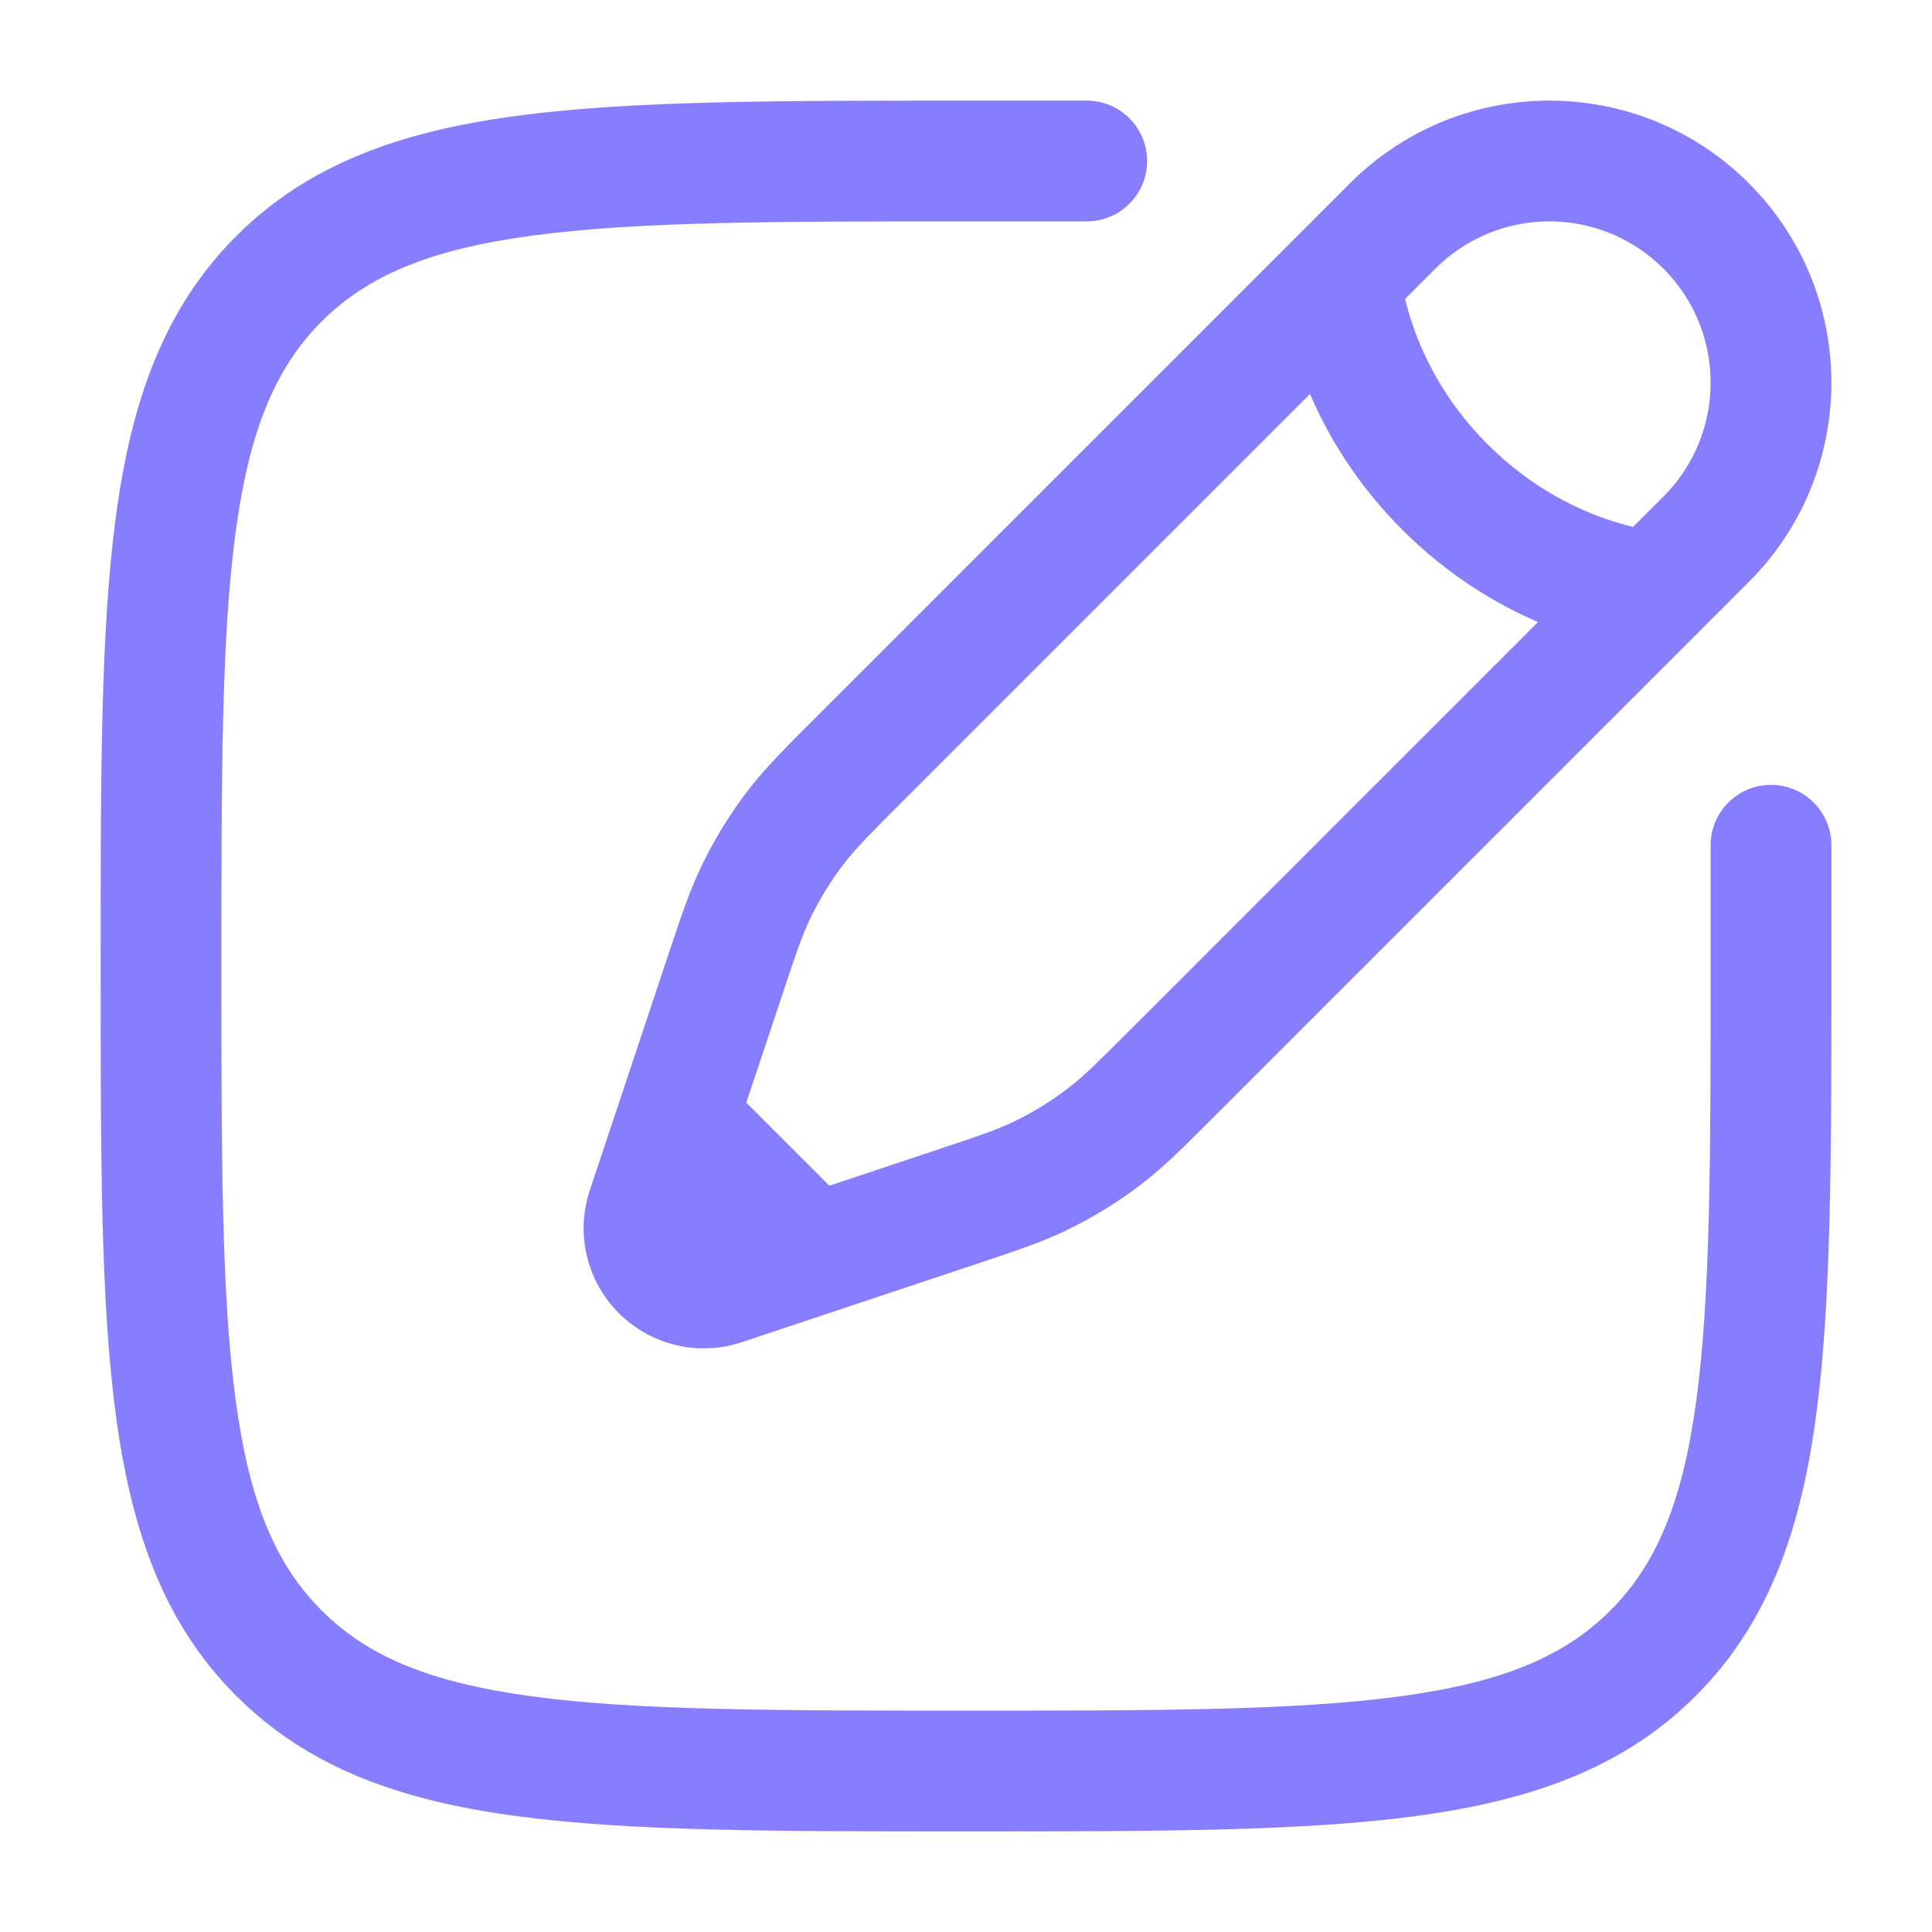
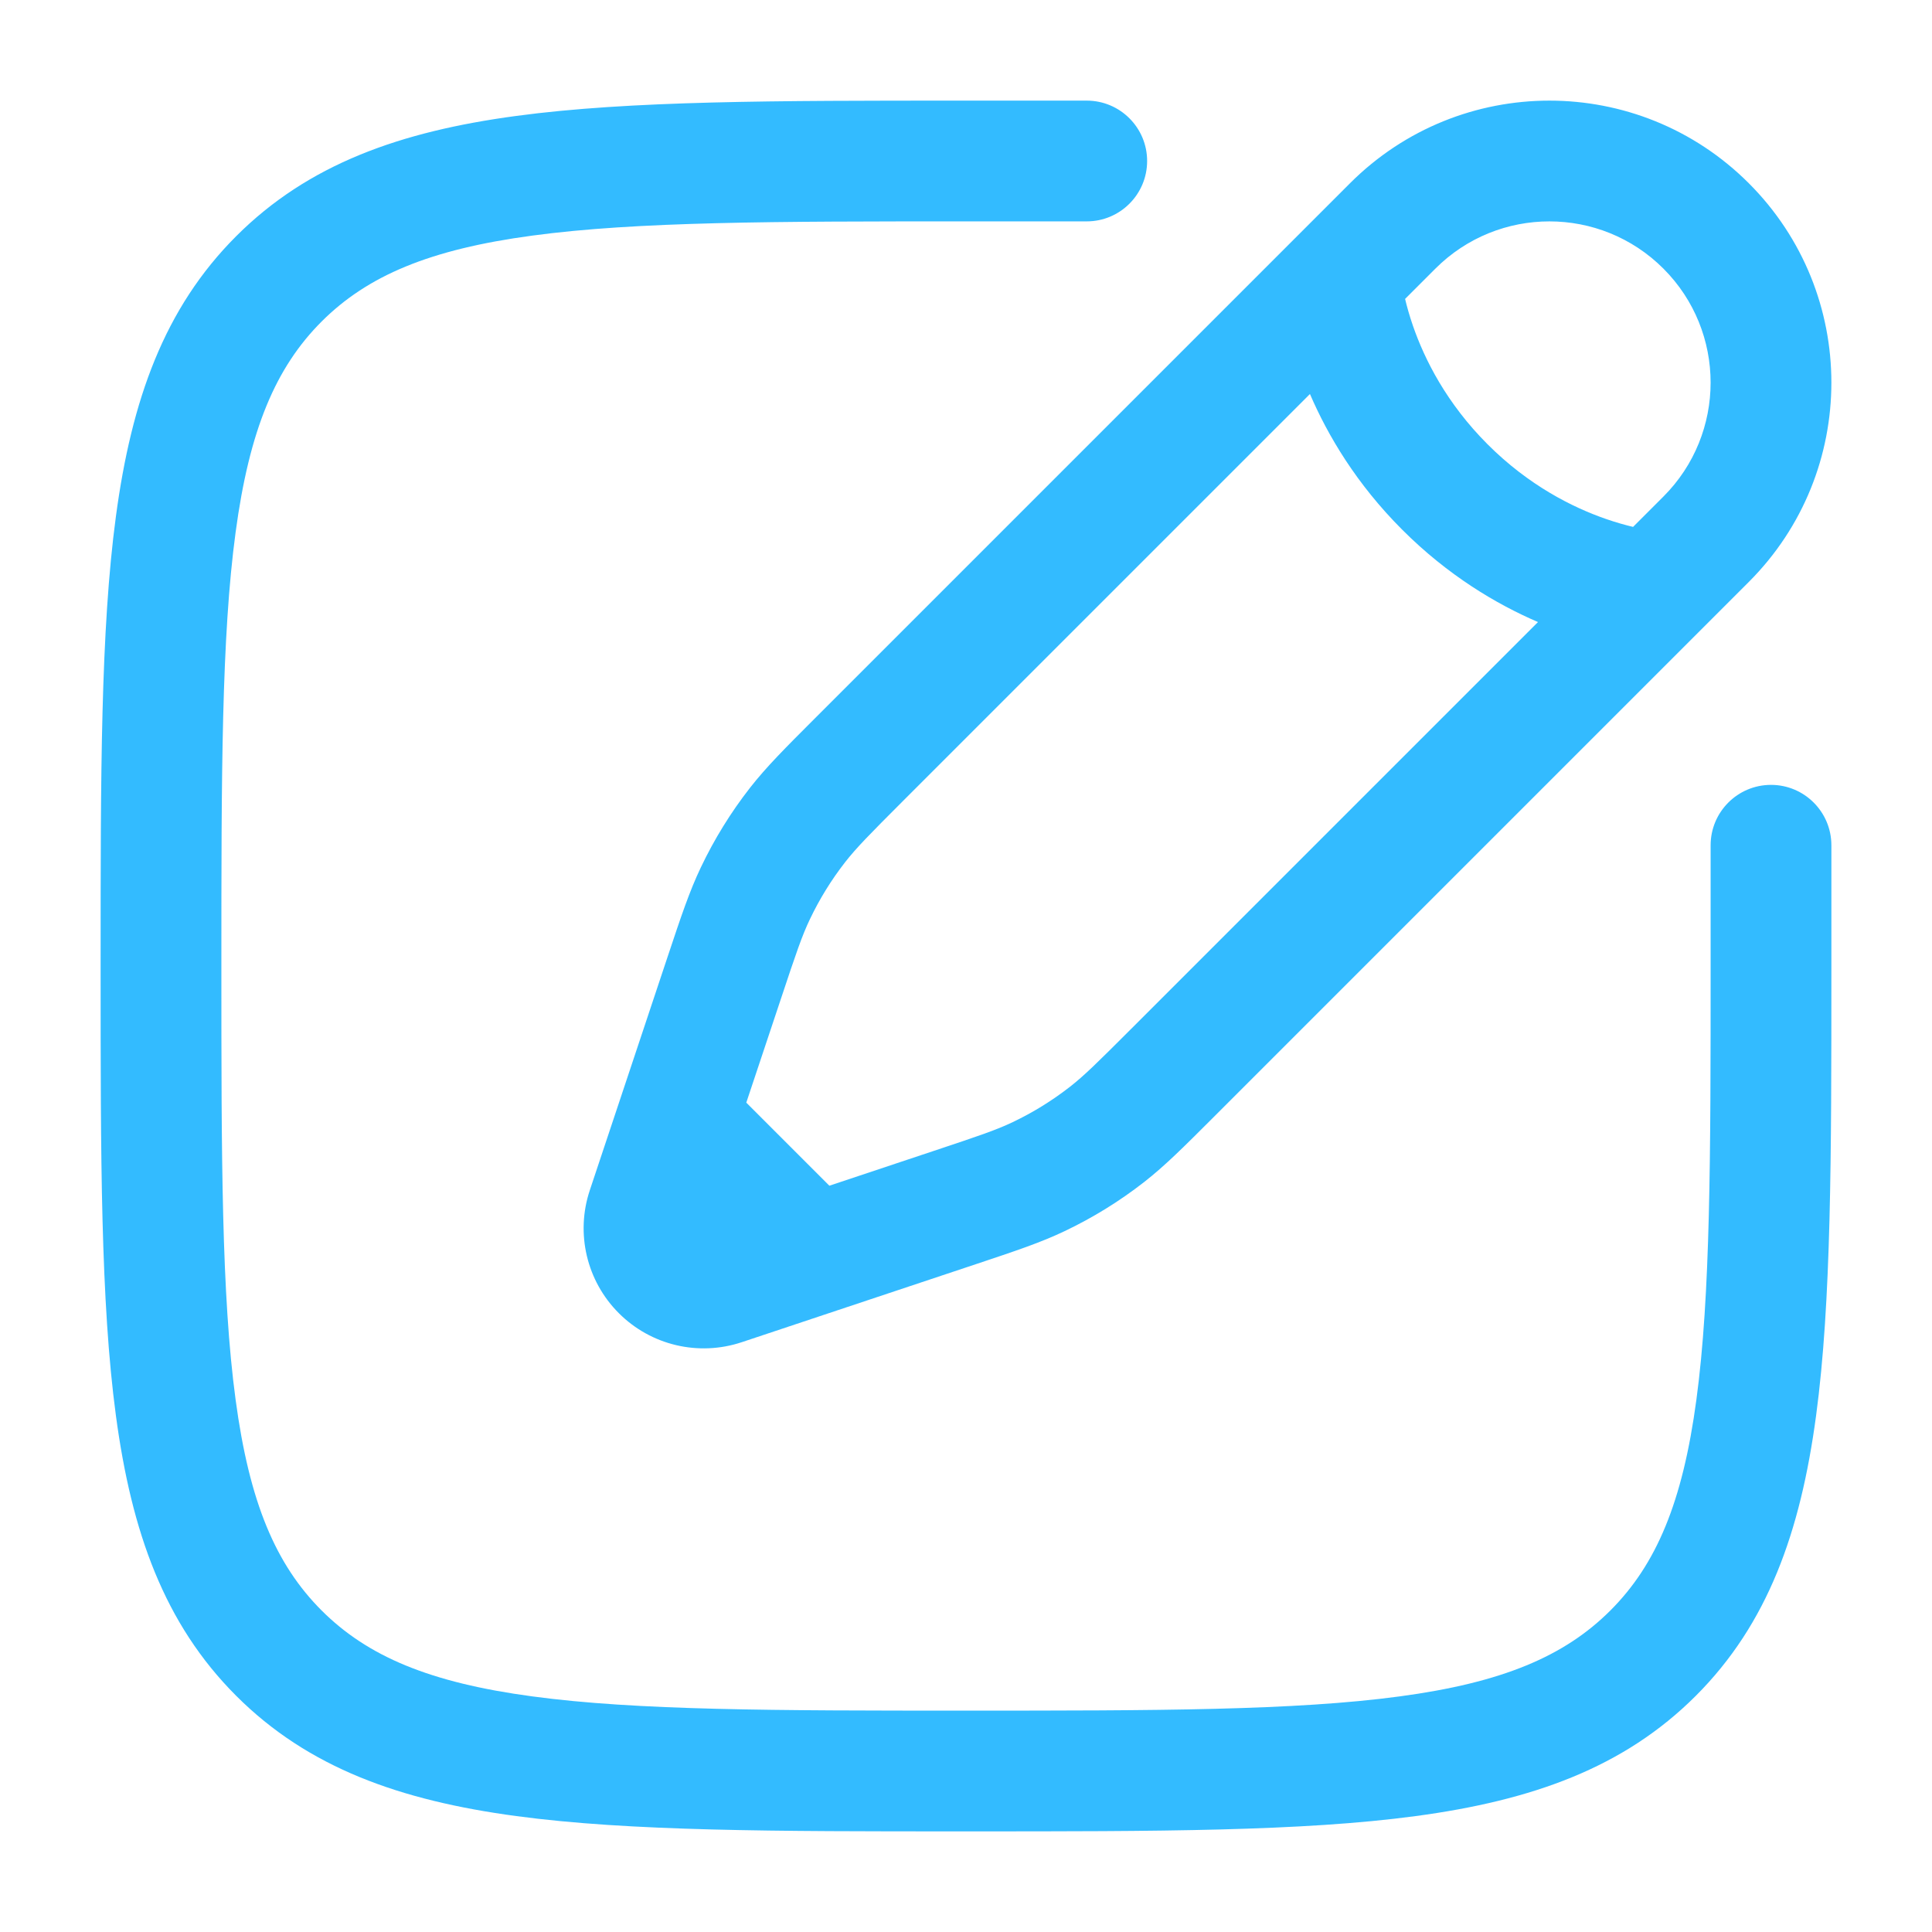
<svg xmlns="http://www.w3.org/2000/svg" width="36" height="36" viewBox="0 0 36 36" fill="none">
-   <path fill-rule="evenodd" clip-rule="evenodd" d="M17.914 1.875H20.25C20.871 1.875 21.375 2.379 21.375 3C21.375 3.621 20.871 4.125 20.25 4.125H18C14.433 4.125 11.87 4.127 9.92 4.39C8.003 4.647 6.847 5.138 5.992 5.992C5.138 6.847 4.647 8.003 4.39 9.92C4.127 11.87 4.125 14.433 4.125 18C4.125 21.567 4.127 24.13 4.39 26.08C4.647 27.997 5.138 29.153 5.992 30.008C6.847 30.862 8.003 31.353 9.92 31.61C11.87 31.873 14.433 31.875 18 31.875C21.567 31.875 24.13 31.873 26.08 31.61C27.997 31.353 29.153 30.862 30.008 30.008C30.862 29.153 31.353 27.997 31.61 26.08C31.873 24.13 31.875 21.567 31.875 18V15.75C31.875 15.129 32.379 14.625 33 14.625C33.621 14.625 34.125 15.129 34.125 15.75V18.086C34.125 21.549 34.125 24.262 33.84 26.379C33.549 28.547 32.941 30.257 31.599 31.599C30.257 32.941 28.547 33.549 26.379 33.84C24.262 34.125 21.549 34.125 18.086 34.125H17.914C14.451 34.125 11.738 34.125 9.621 33.84C7.453 33.549 5.743 32.941 4.401 31.599C3.059 30.257 2.451 28.547 2.16 26.379C1.875 24.262 1.875 21.549 1.875 18.086V17.914C1.875 14.451 1.875 11.738 2.16 9.621C2.451 7.453 3.059 5.743 4.401 4.401C5.743 3.059 7.453 2.451 9.621 2.16C11.738 1.875 14.451 1.875 17.914 1.875ZM25.156 3.414C27.208 1.362 30.534 1.362 32.586 3.414C34.638 5.466 34.638 8.792 32.586 10.844L22.614 20.816C22.057 21.373 21.708 21.722 21.319 22.026C20.86 22.384 20.364 22.69 19.839 22.94C19.393 23.153 18.925 23.309 18.178 23.558L13.821 25.01C13.017 25.278 12.13 25.069 11.531 24.469C10.931 23.87 10.722 22.983 10.99 22.179L12.442 17.822C12.691 17.075 12.847 16.607 13.06 16.161C13.31 15.636 13.616 15.14 13.974 14.681C14.278 14.292 14.627 13.943 15.184 13.386L25.156 3.414ZM30.995 5.005C29.822 3.832 27.92 3.832 26.747 5.005L26.182 5.57C26.216 5.714 26.264 5.885 26.33 6.076C26.545 6.696 26.952 7.512 27.72 8.28C28.488 9.048 29.304 9.455 29.924 9.67C30.115 9.736 30.286 9.784 30.43 9.818L30.995 9.253C32.168 8.08 32.168 6.178 30.995 5.005ZM28.658 11.591C27.884 11.258 26.982 10.724 26.129 9.871C25.276 9.018 24.742 8.116 24.409 7.342L16.826 14.925C16.201 15.55 15.957 15.798 15.748 16.065C15.491 16.395 15.271 16.751 15.091 17.129C14.945 17.434 14.833 17.764 14.554 18.603L13.906 20.546L15.454 22.094L17.397 21.446C18.236 21.167 18.566 21.055 18.871 20.909C19.249 20.729 19.605 20.509 19.935 20.252C20.202 20.044 20.45 19.799 21.075 19.174L28.658 11.591Z" fill="#877EFF" />
+   <path fill-rule="evenodd" clip-rule="evenodd" d="M17.914 1.875H20.25C20.871 1.875 21.375 2.379 21.375 3C21.375 3.621 20.871 4.125 20.25 4.125H18C14.433 4.125 11.87 4.127 9.92 4.39C8.003 4.647 6.847 5.138 5.992 5.992C5.138 6.847 4.647 8.003 4.39 9.92C4.127 11.87 4.125 14.433 4.125 18C4.125 21.567 4.127 24.13 4.39 26.08C4.647 27.997 5.138 29.153 5.992 30.008C6.847 30.862 8.003 31.353 9.92 31.61C11.87 31.873 14.433 31.875 18 31.875C21.567 31.875 24.13 31.873 26.08 31.61C27.997 31.353 29.153 30.862 30.008 30.008C30.862 29.153 31.353 27.997 31.61 26.08C31.873 24.13 31.875 21.567 31.875 18V15.75C31.875 15.129 32.379 14.625 33 14.625C33.621 14.625 34.125 15.129 34.125 15.75V18.086C34.125 21.549 34.125 24.262 33.84 26.379C33.549 28.547 32.941 30.257 31.599 31.599C30.257 32.941 28.547 33.549 26.379 33.84C24.262 34.125 21.549 34.125 18.086 34.125H17.914C14.451 34.125 11.738 34.125 9.621 33.84C7.453 33.549 5.743 32.941 4.401 31.599C3.059 30.257 2.451 28.547 2.16 26.379C1.875 24.262 1.875 21.549 1.875 18.086V17.914C1.875 14.451 1.875 11.738 2.16 9.621C2.451 7.453 3.059 5.743 4.401 4.401C5.743 3.059 7.453 2.451 9.621 2.16C11.738 1.875 14.451 1.875 17.914 1.875ZM25.156 3.414C27.208 1.362 30.534 1.362 32.586 3.414C34.638 5.466 34.638 8.792 32.586 10.844L22.614 20.816C22.057 21.373 21.708 21.722 21.319 22.026C20.86 22.384 20.364 22.69 19.839 22.94C19.393 23.153 18.925 23.309 18.178 23.558L13.821 25.01C13.017 25.278 12.13 25.069 11.531 24.469C10.931 23.87 10.722 22.983 10.99 22.179L12.442 17.822C12.691 17.075 12.847 16.607 13.06 16.161C13.31 15.636 13.616 15.14 13.974 14.681C14.278 14.292 14.627 13.943 15.184 13.386L25.156 3.414ZM30.995 5.005C29.822 3.832 27.92 3.832 26.747 5.005L26.182 5.57C26.216 5.714 26.264 5.885 26.33 6.076C26.545 6.696 26.952 7.512 27.72 8.28C28.488 9.048 29.304 9.455 29.924 9.67C30.115 9.736 30.286 9.784 30.43 9.818L30.995 9.253C32.168 8.08 32.168 6.178 30.995 5.005ZM28.658 11.591C27.884 11.258 26.982 10.724 26.129 9.871C25.276 9.018 24.742 8.116 24.409 7.342L16.826 14.925C16.201 15.55 15.957 15.798 15.748 16.065C15.491 16.395 15.271 16.751 15.091 17.129C14.945 17.434 14.833 17.764 14.554 18.603L13.906 20.546L15.454 22.094L17.397 21.446C18.236 21.167 18.566 21.055 18.871 20.909C19.249 20.729 19.605 20.509 19.935 20.252C20.202 20.044 20.45 19.799 21.075 19.174L28.658 11.591Z" fill="#33bbff" />
</svg>
